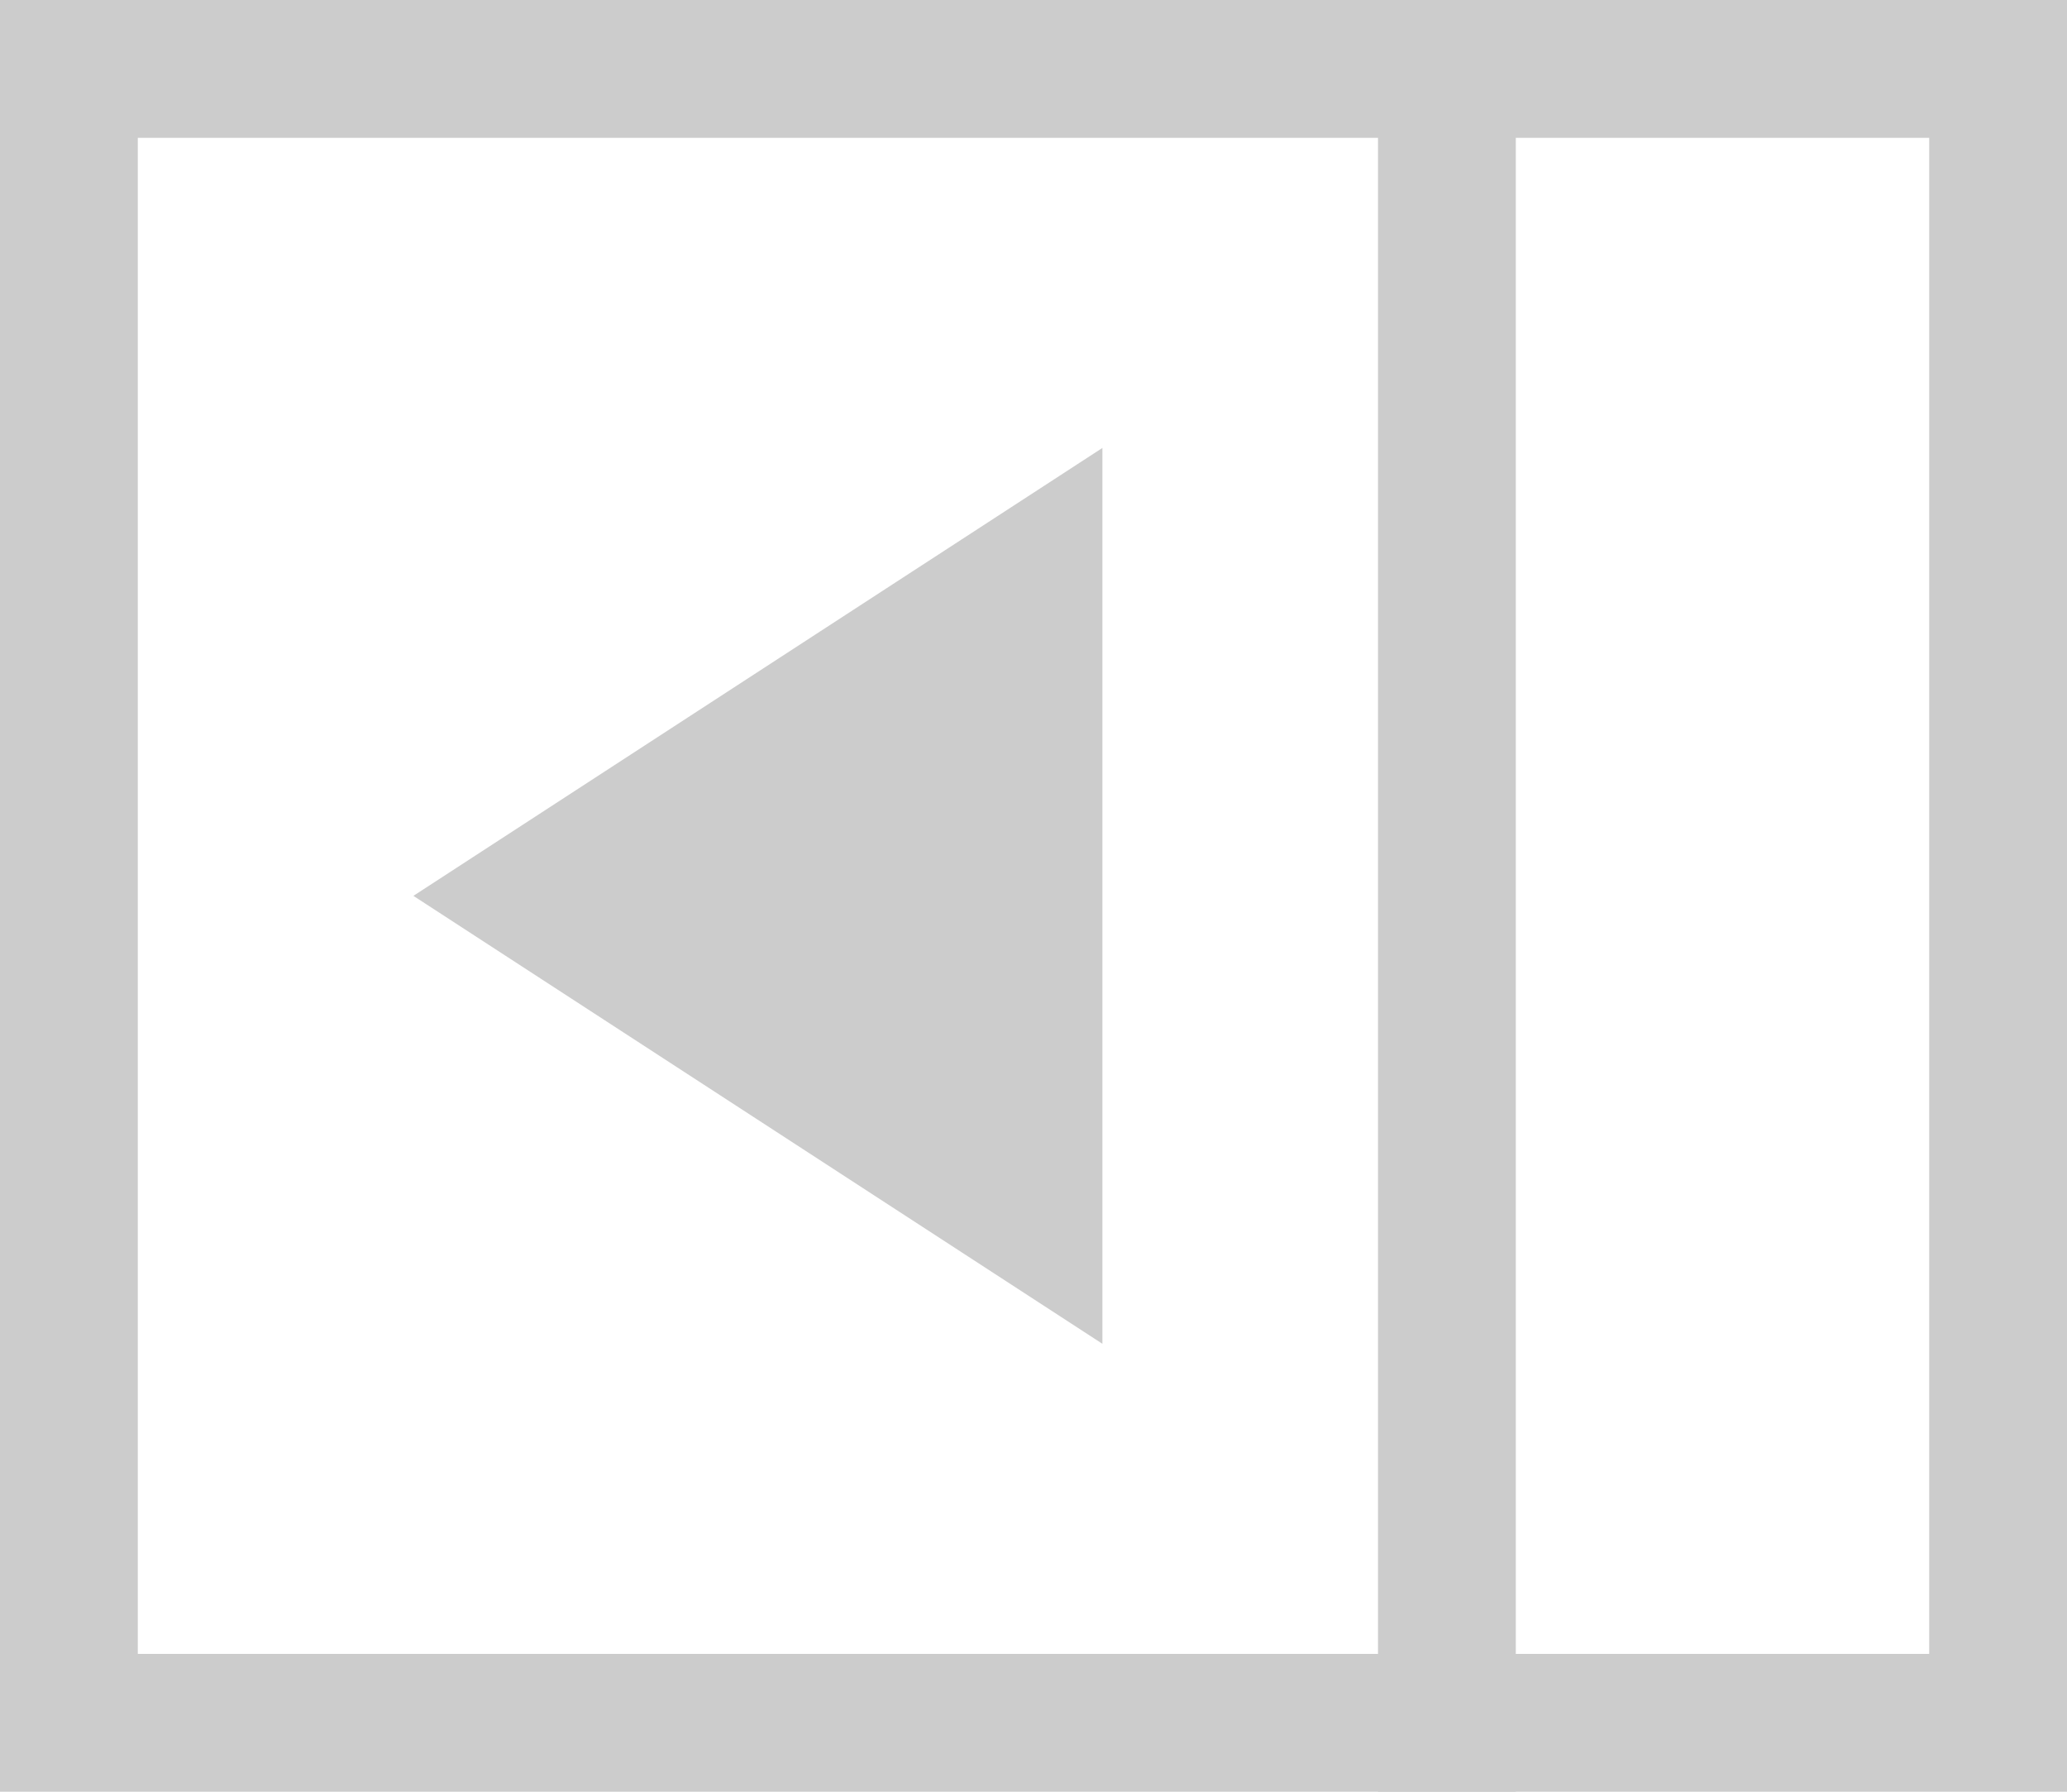
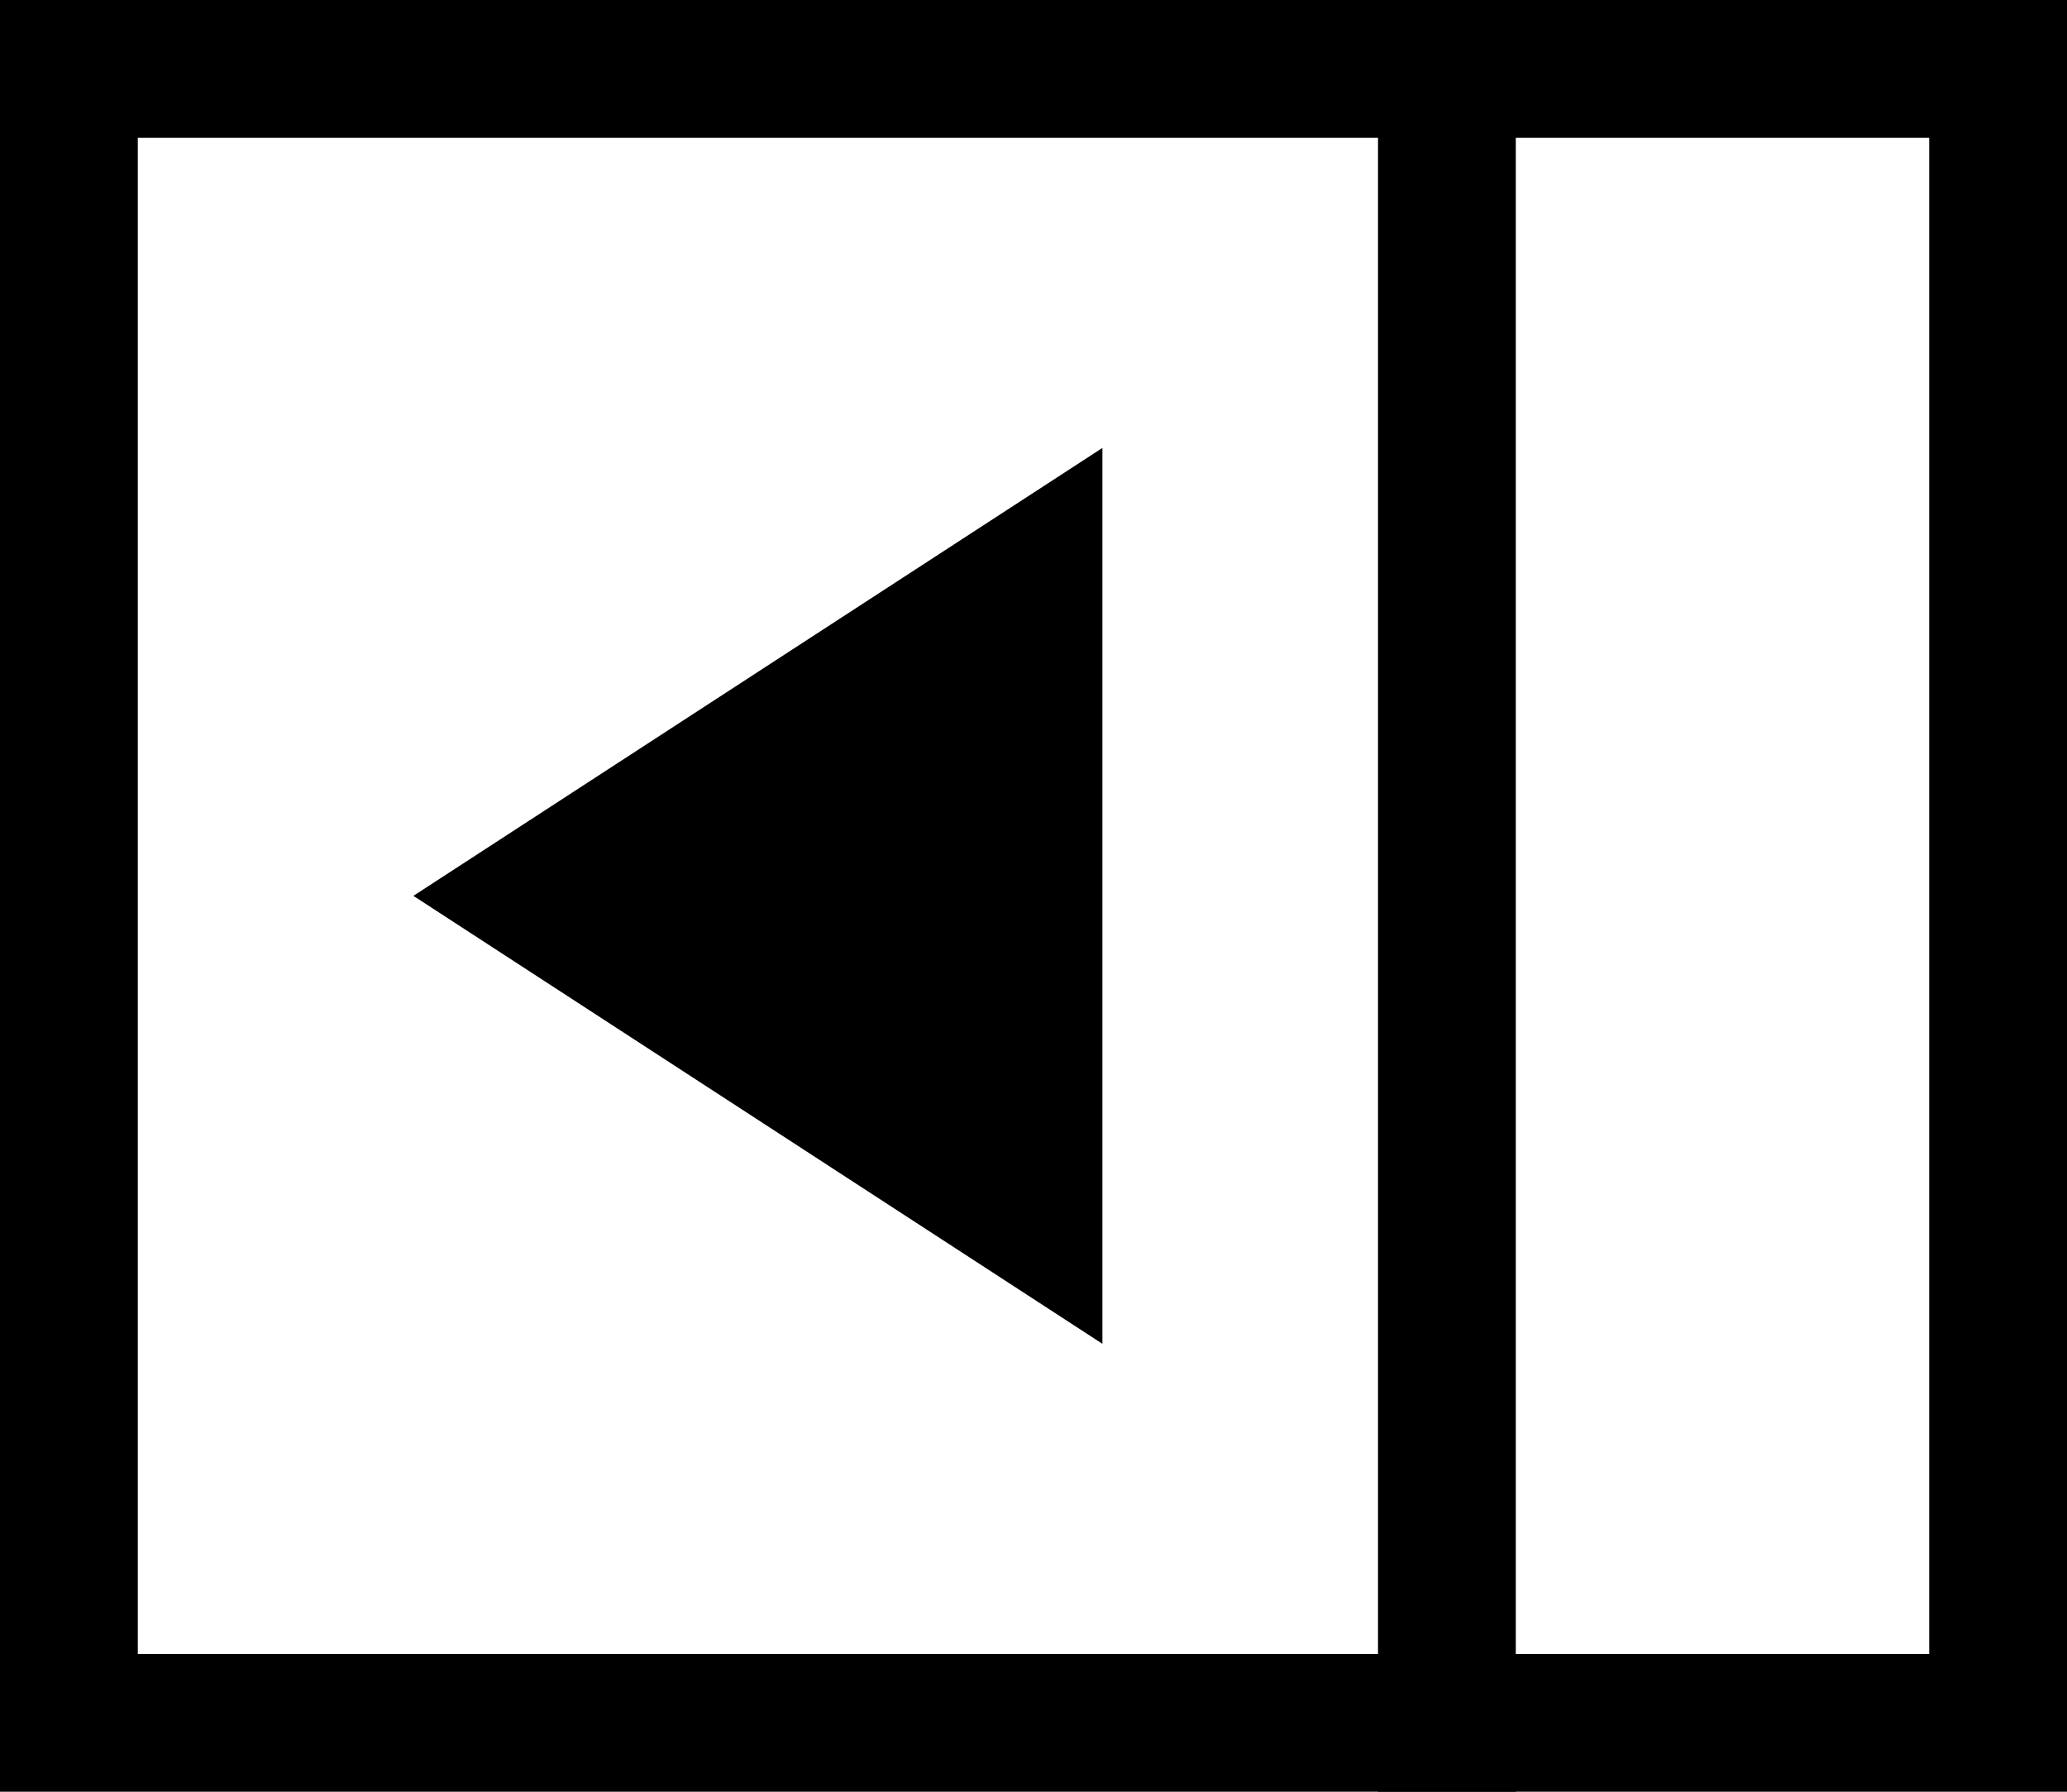
- <svg xmlns="http://www.w3.org/2000/svg" width="15" height="13" viewBox="0 0 15 13" fill="none">
-   <path d="M14.5 0.5H0.5V12.5H14.5V0.5Z" stroke="#ccc" />
-   <path d="M3 6.5L8 3.25V9.75" fill="#ccc" />
-   <path d="M11 0H10V13H11V0Z" fill="#ccc" />
+ <svg xmlns="http://www.w3.org/2000/svg" width="15" height="13" viewBox="0 0 15 13">
+   <path d="M15 0H0V13H15V0ZM14 1V12H1V1H14Z" />
+   <path d="M3 6.5L8 3.25V9.75" />
+   <path d="M11 0H10V13H11V0Z" />
</svg>
